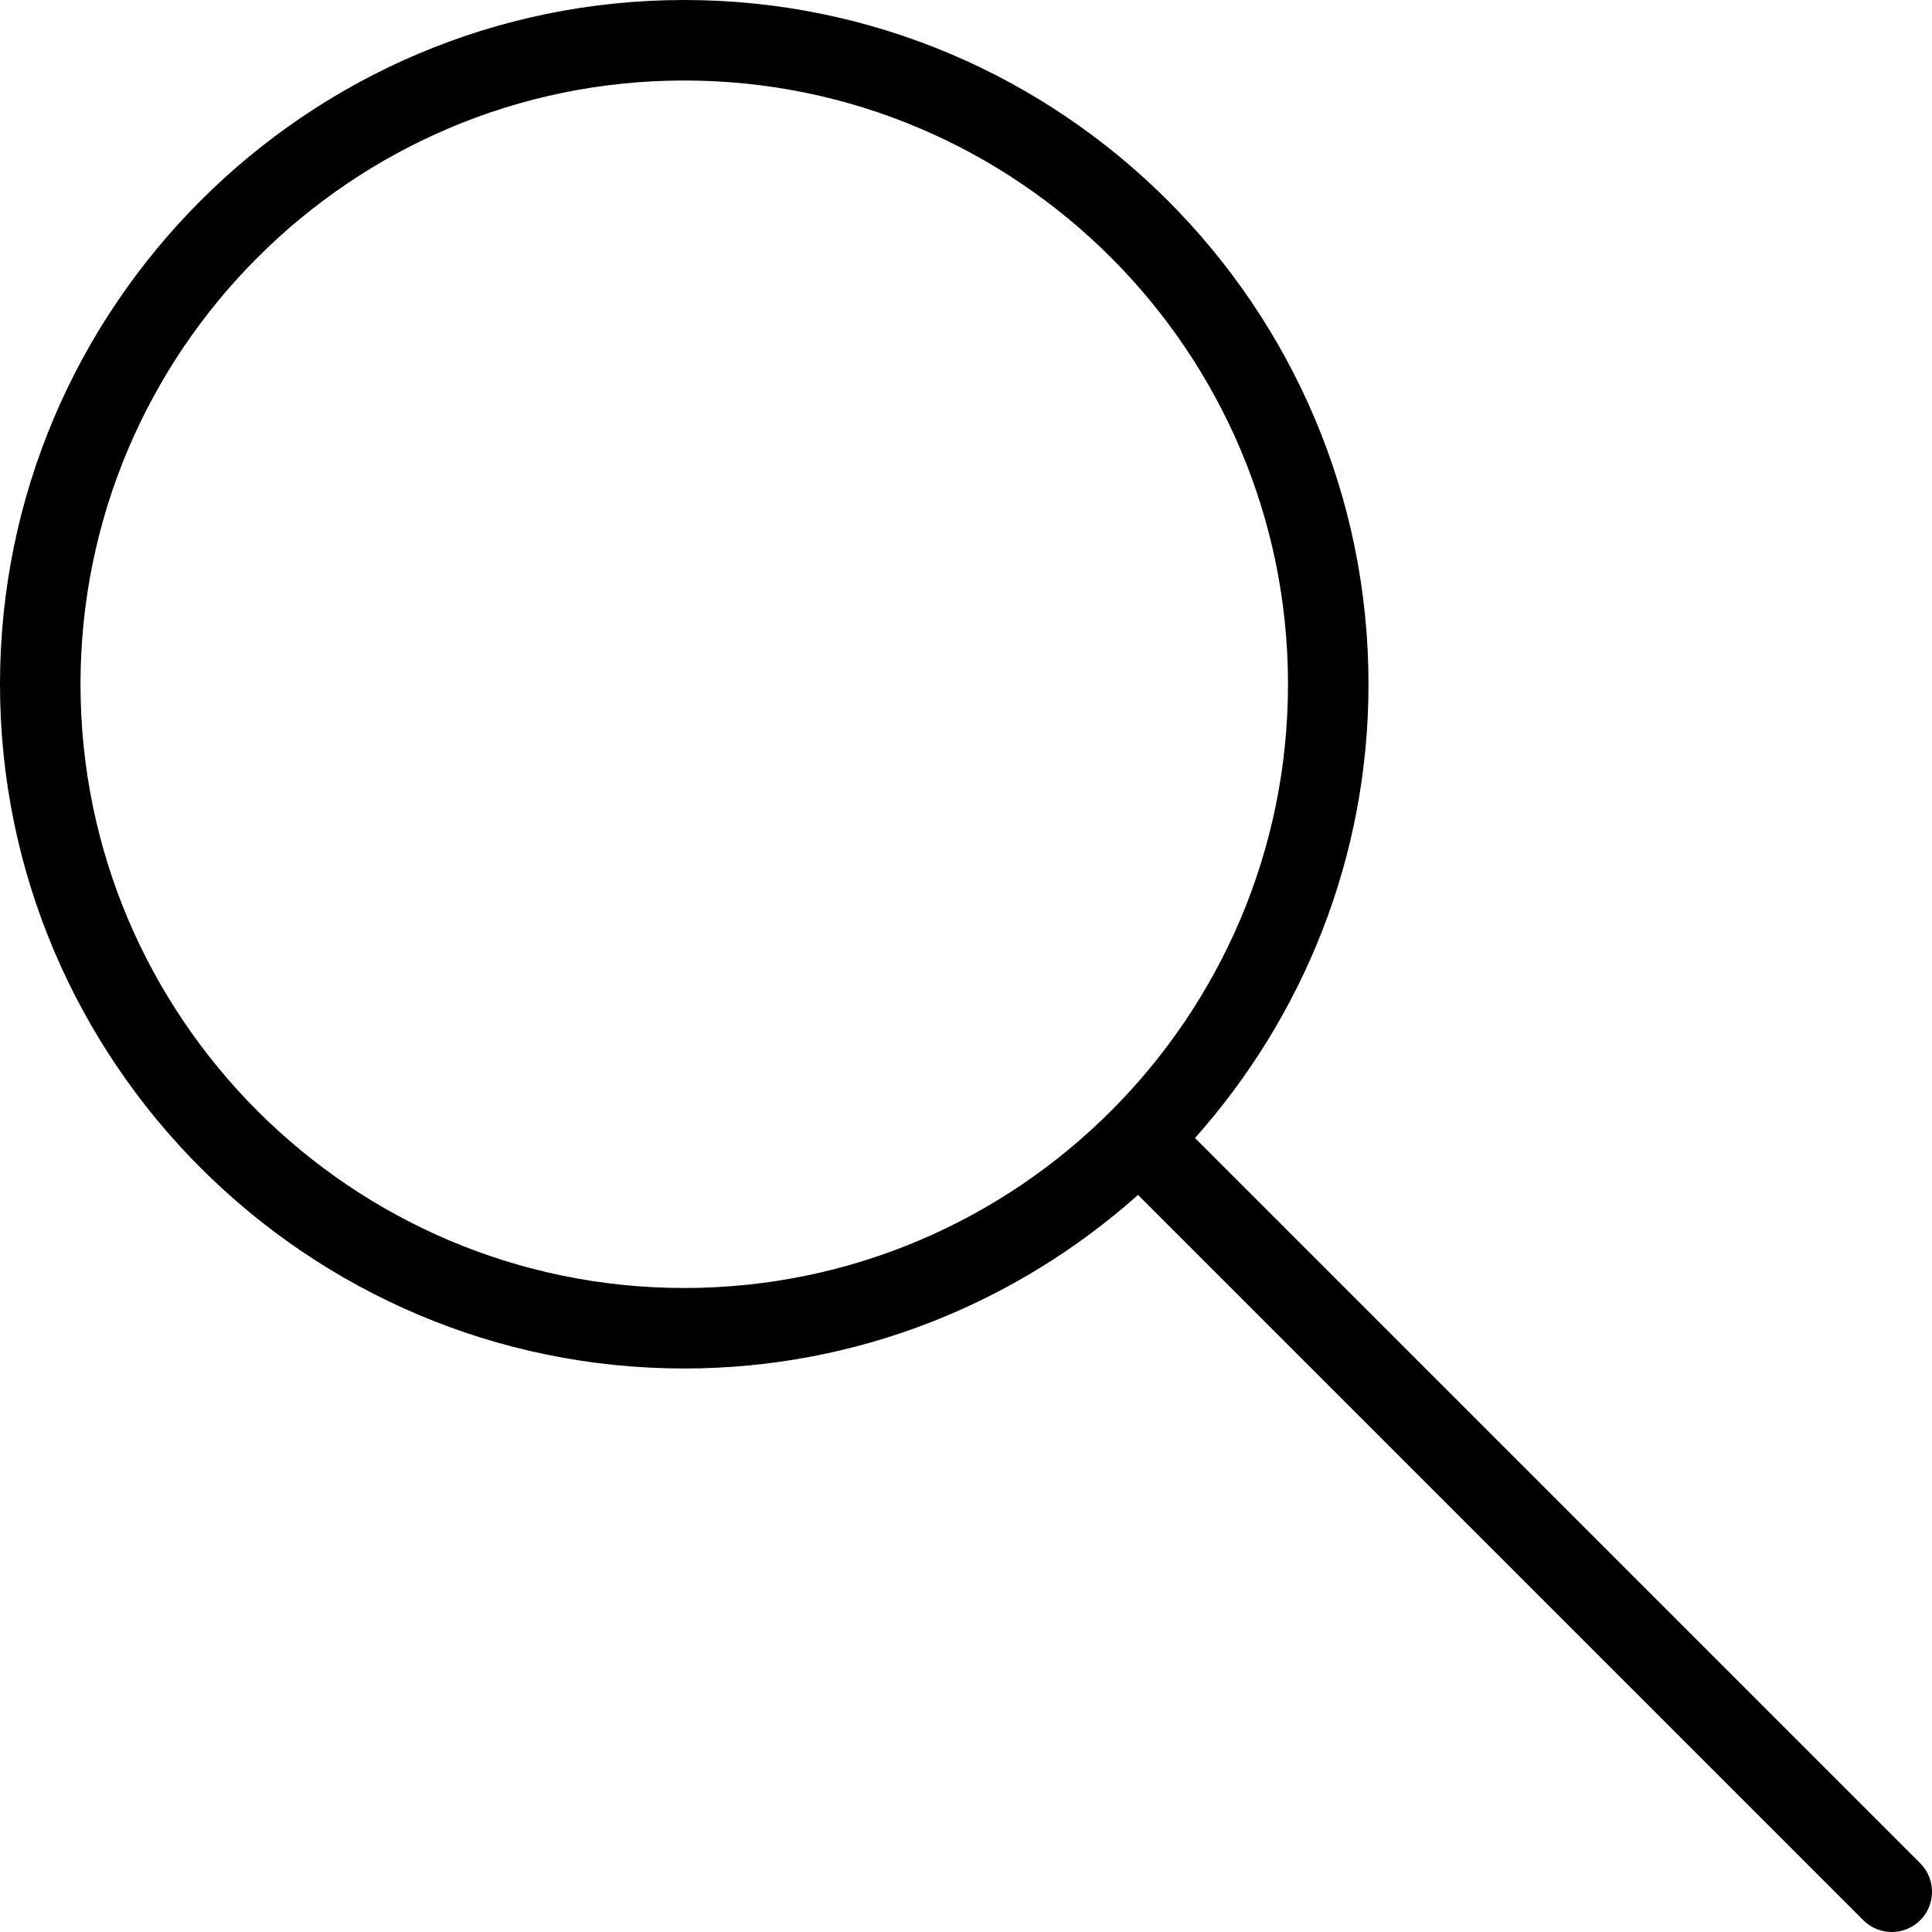
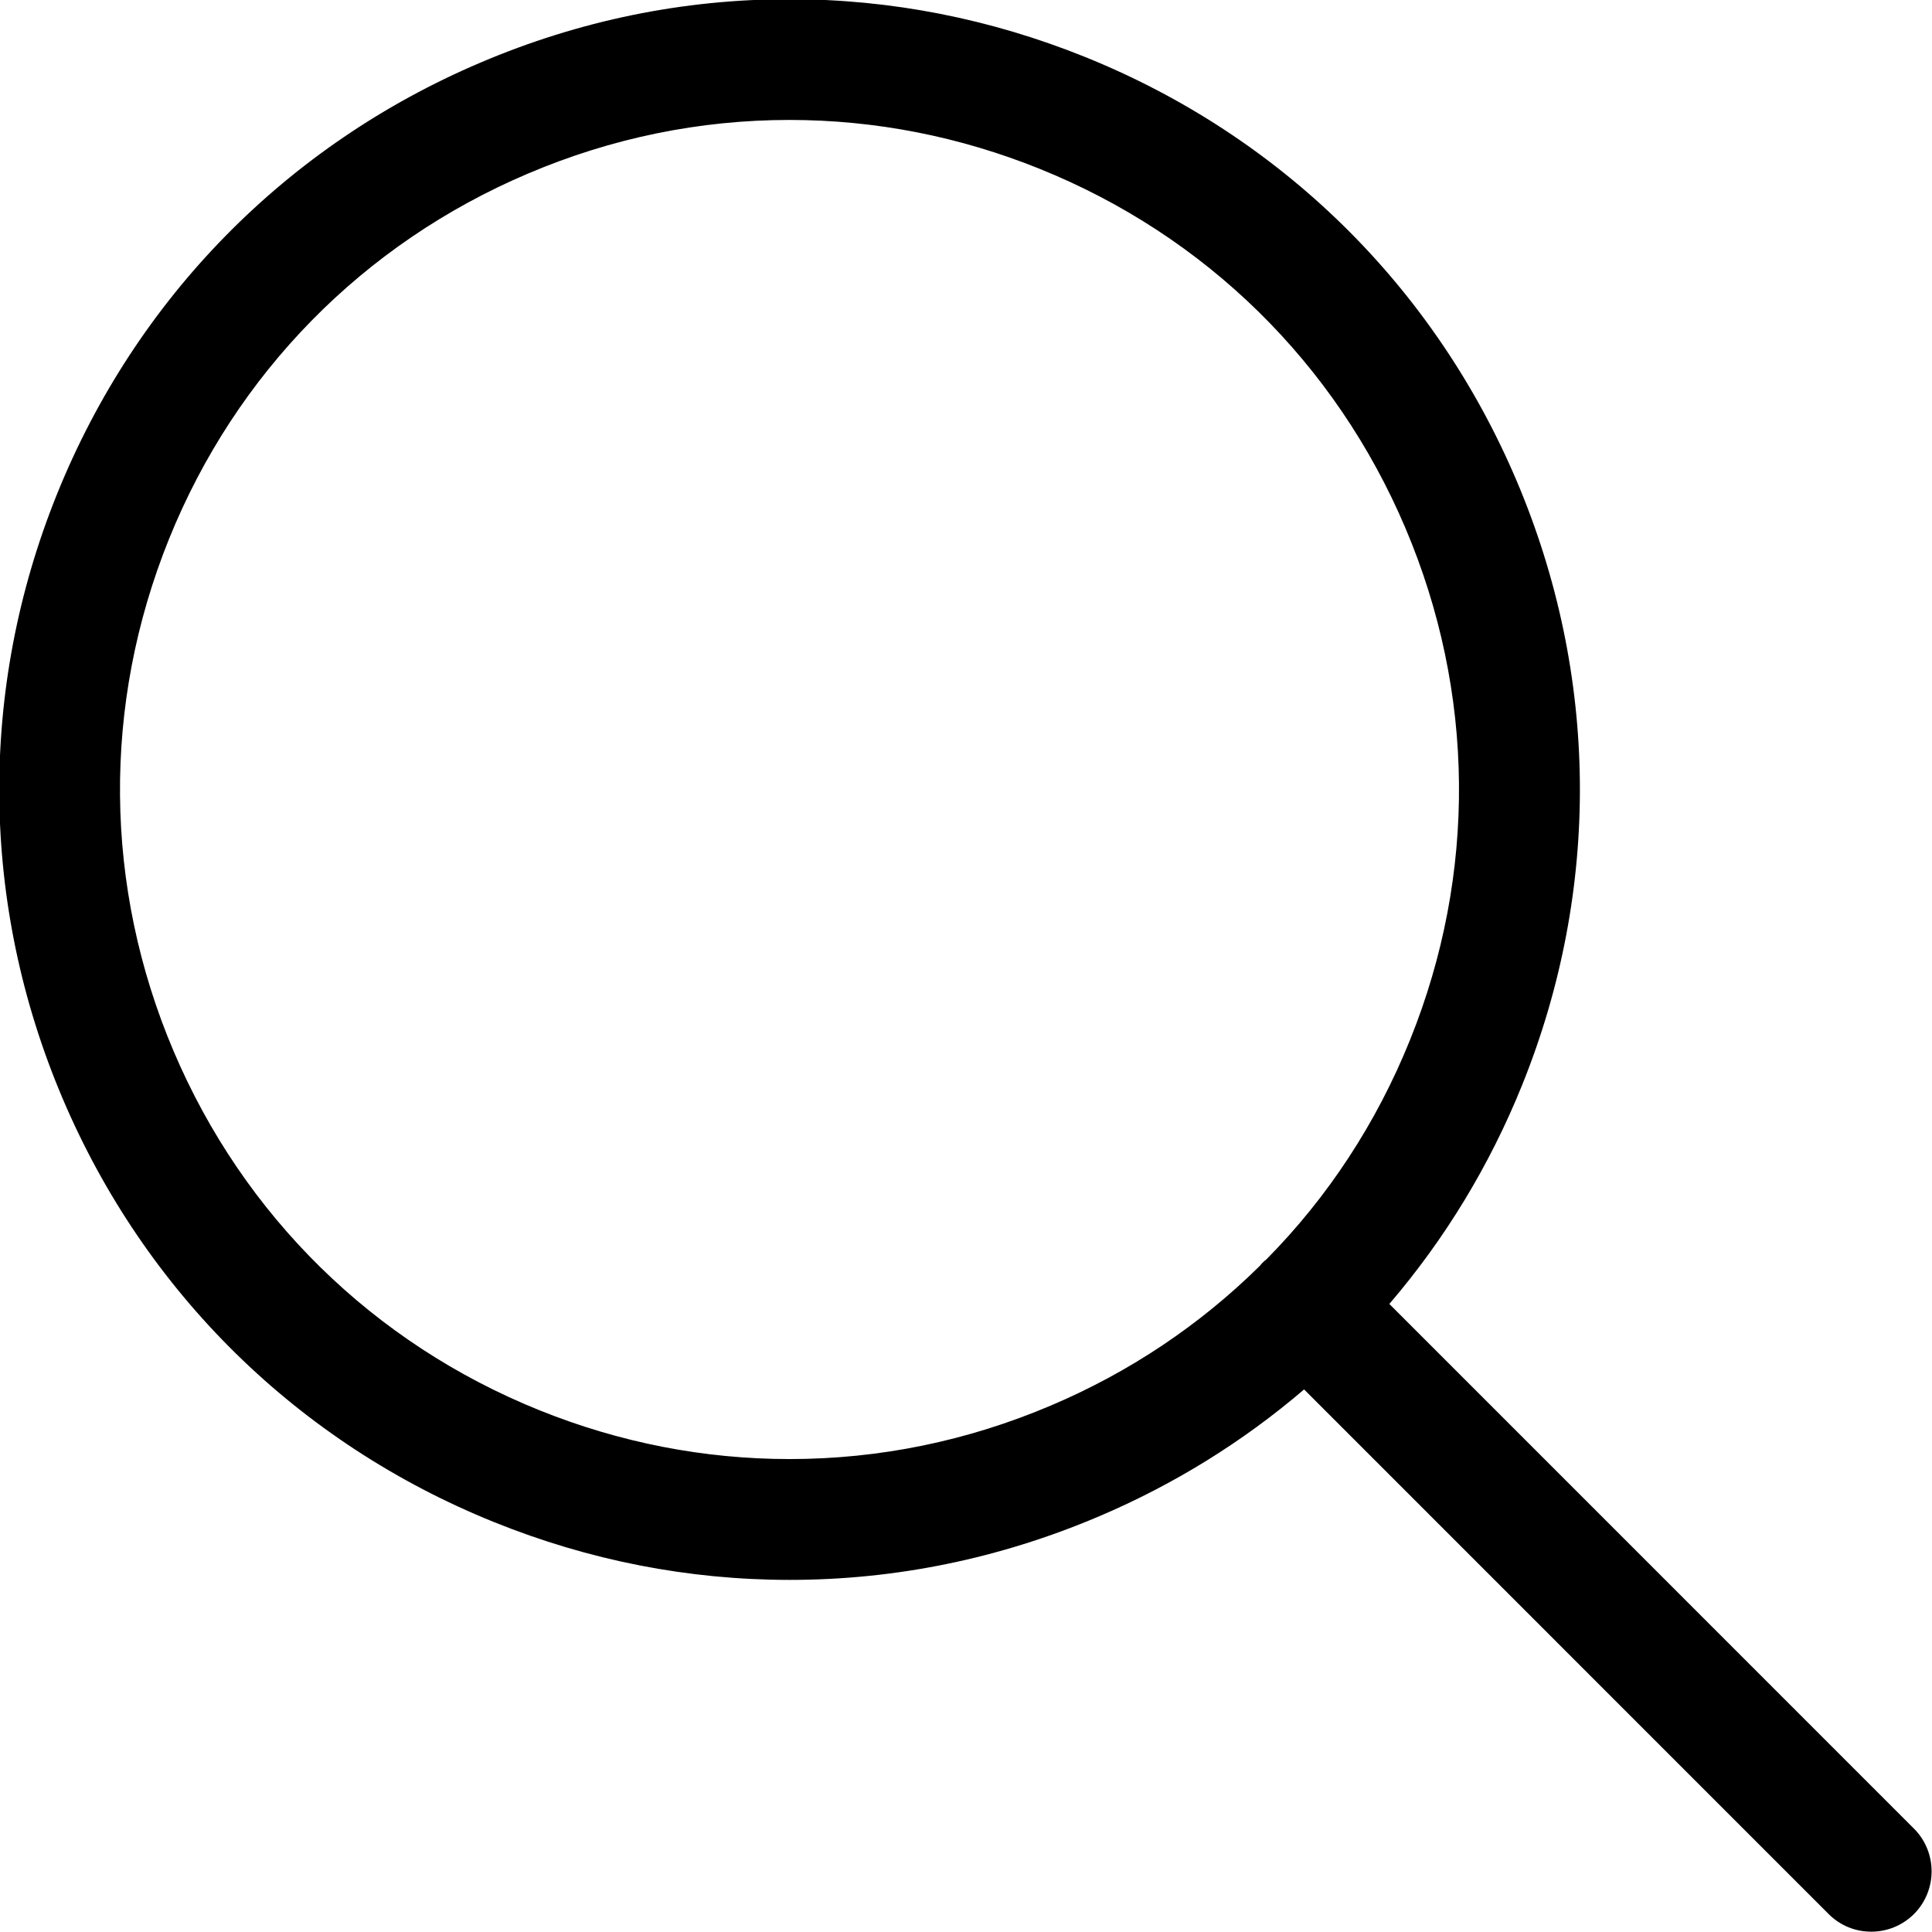
- <svg xmlns="http://www.w3.org/2000/svg" version="1" width="24" height="24" viewBox="0 0 24 24">
-   <path d="M23.854 23.146l-9.009-9.009c1.336-1.502 2.155-3.473 2.155-5.637 0-4.687-3.813-8.5-8.5-8.5s-8.5 3.813-8.5 8.5 3.813 8.5 8.5 8.5c2.164 0 4.135-.819 5.637-2.156l9.009 9.009c.098.098.226.147.354.147s.256-.049.354-.146c.195-.196.195-.512 0-.708zm-22.854-14.646c0-4.136 3.364-7.5 7.5-7.5s7.5 3.364 7.5 7.5-3.364 7.5-7.5 7.5-7.5-3.364-7.5-7.5z" />
+ <svg xmlns="http://www.w3.org/2000/svg" viewBox="0 0 24 24">
+   <path d="M23.245 23.996c-.2 0-.389-.078-.53-.22L16.2 17.26c-.761.651-1.618 1.182-2.553 1.579-1.229.522-2.52.787-3.837.787-1.257 0-2.492-.241-3.673-.718-2.431-.981-4.334-2.849-5.359-5.262-1.025-2.412-1.05-5.08-.069-7.51S3.558 1.802 5.97.777C7.199.254 8.489-.01 9.807-.01c1.257 0 2.492.242 3.673.718 2.431.981 4.334 2.849 5.359 5.262 1.025 2.413 1.05 5.08.069 7.51-.402.996-.956 1.909-1.649 2.718l6.517 6.518c.292.292.292.768 0 1.061-.142.141-.331.219-.531.219zM9.807 1.49c-1.115 0-2.209.224-3.25.667-2.044.869-3.627 2.481-4.458 4.54-.831 2.059-.81 4.318.058 6.362.869 2.044 2.481 3.627 4.54 4.458 1.001.404 2.048.608 3.112.608 1.115 0 2.209-.224 3.25-.667.974-.414 1.847-.998 2.594-1.736.01-.014.021-.026.032-.037.016-.016.031-.029.045-.039.763-.771 1.369-1.693 1.786-2.728.831-2.059.81-4.318-.059-6.362-.868-2.044-2.481-3.627-4.54-4.458-.999-.403-2.046-.608-3.11-.608z" />
</svg>
